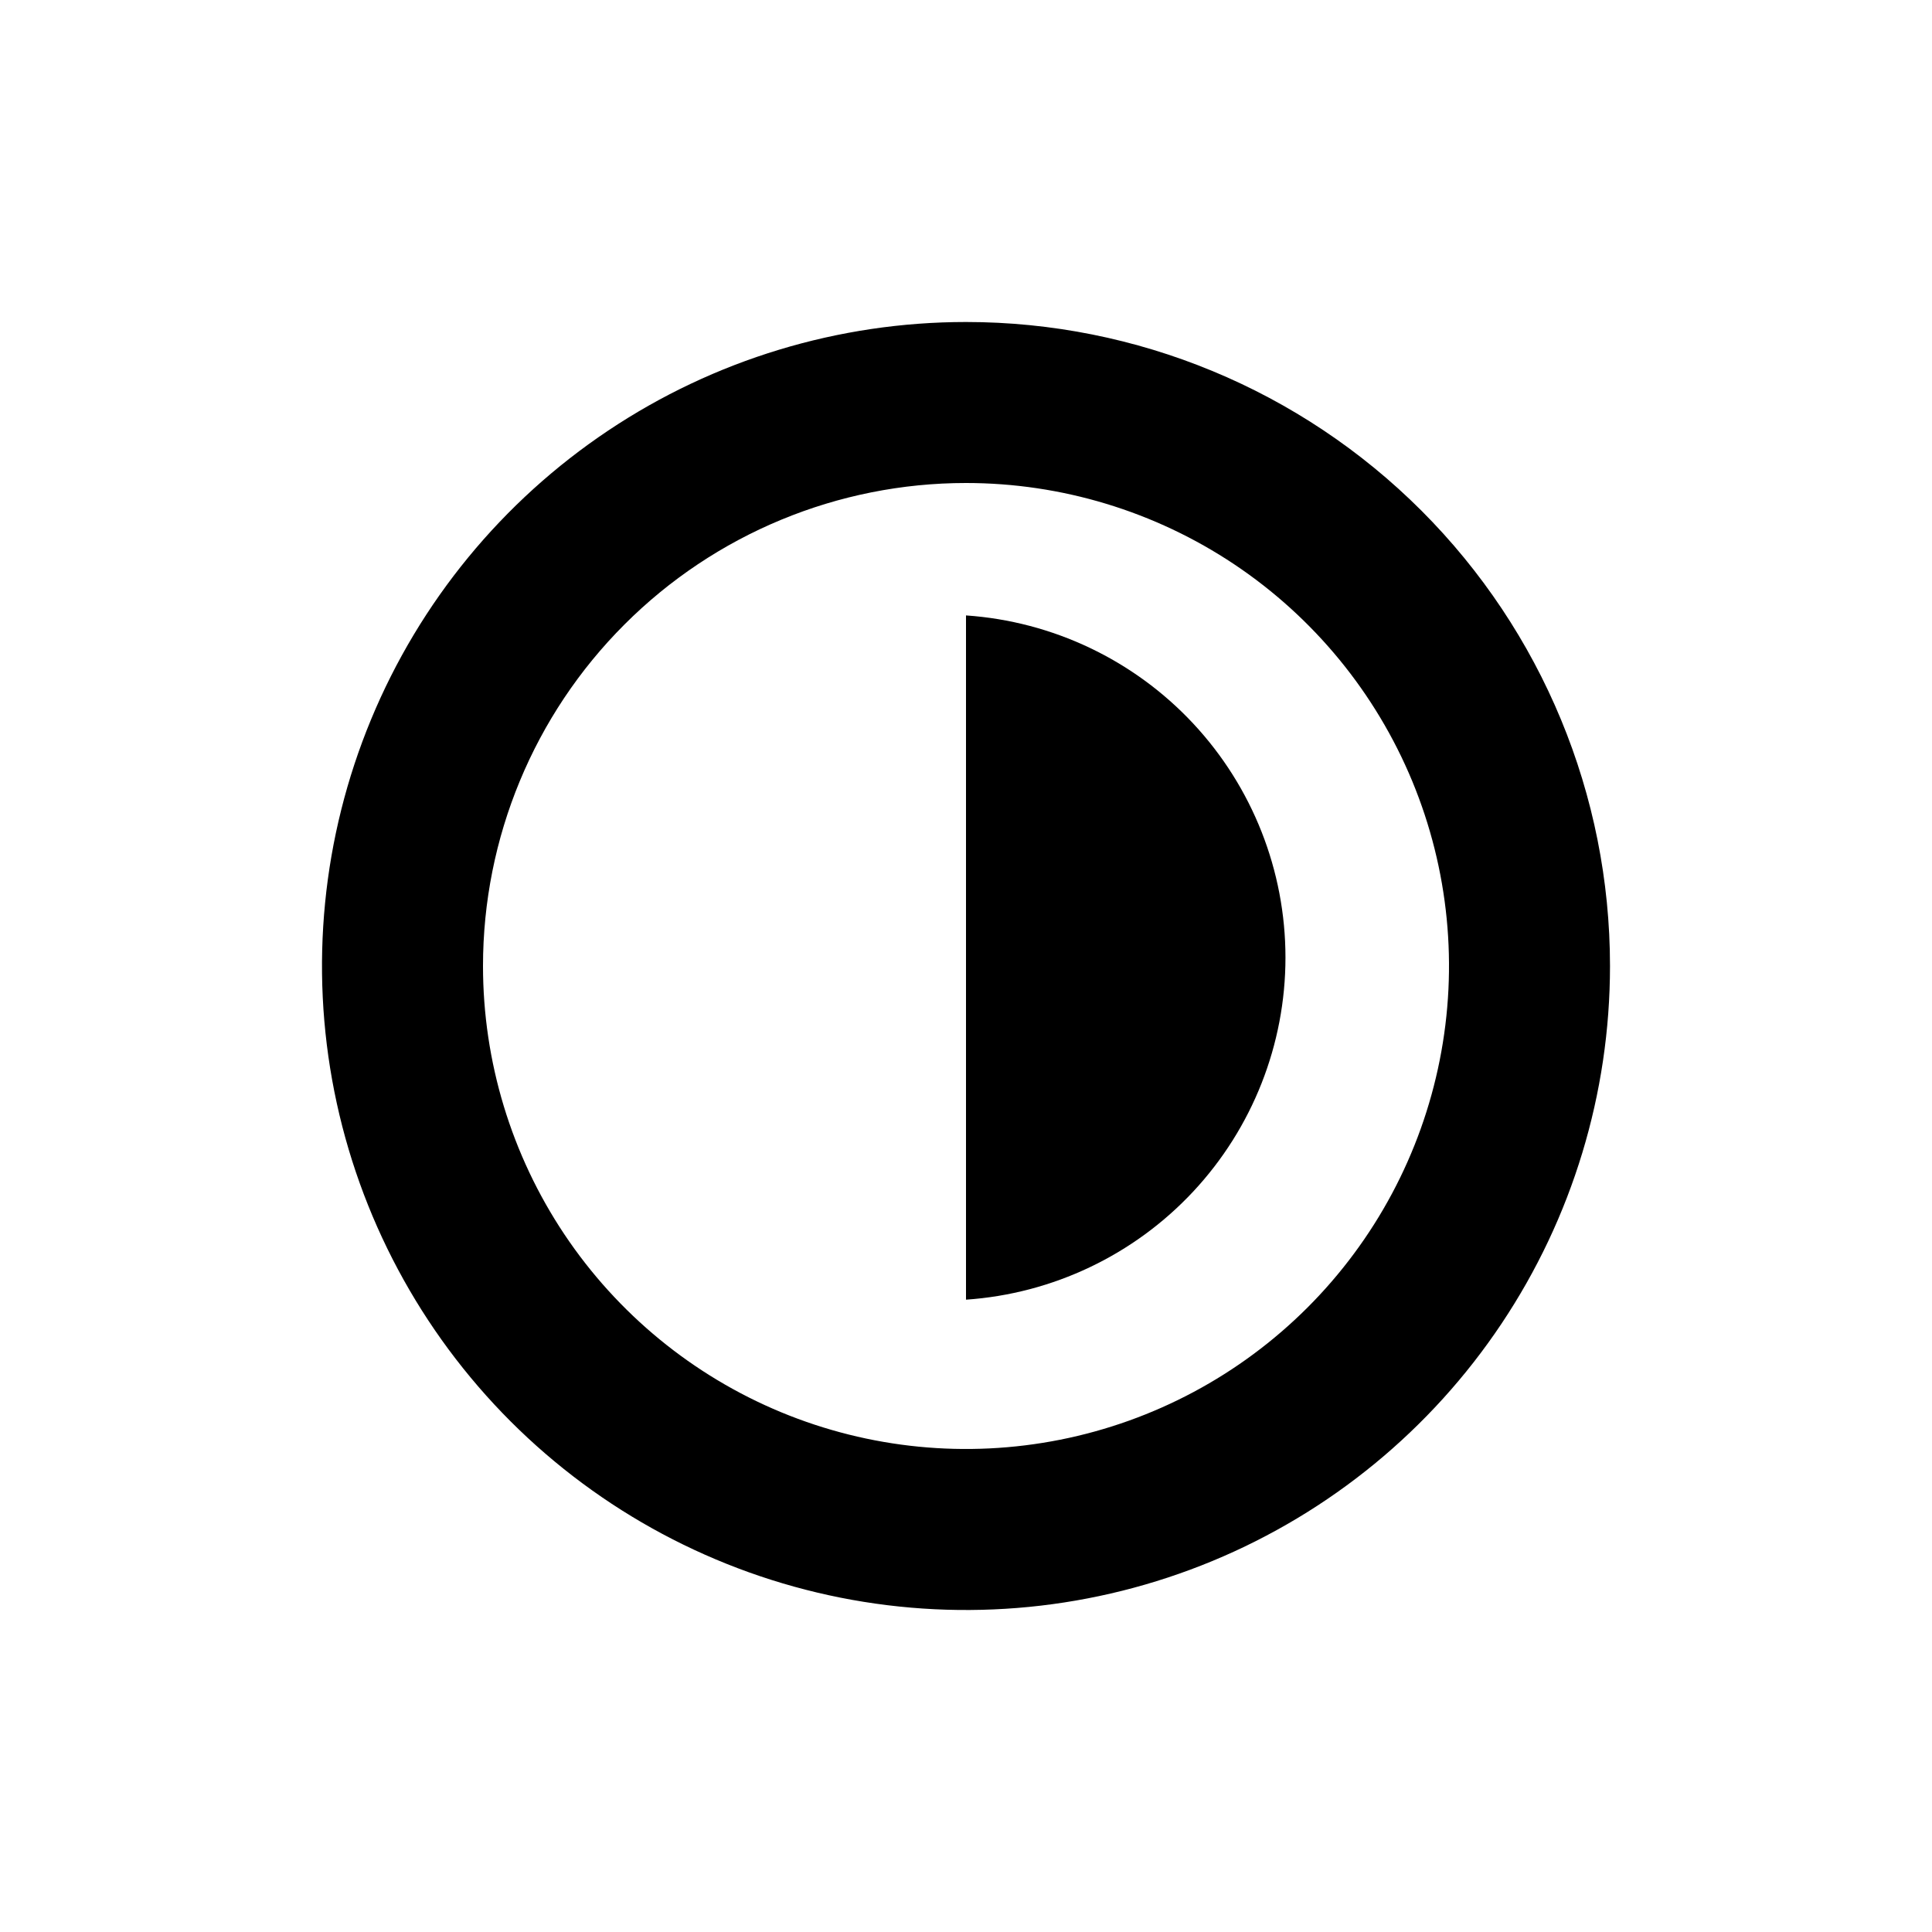
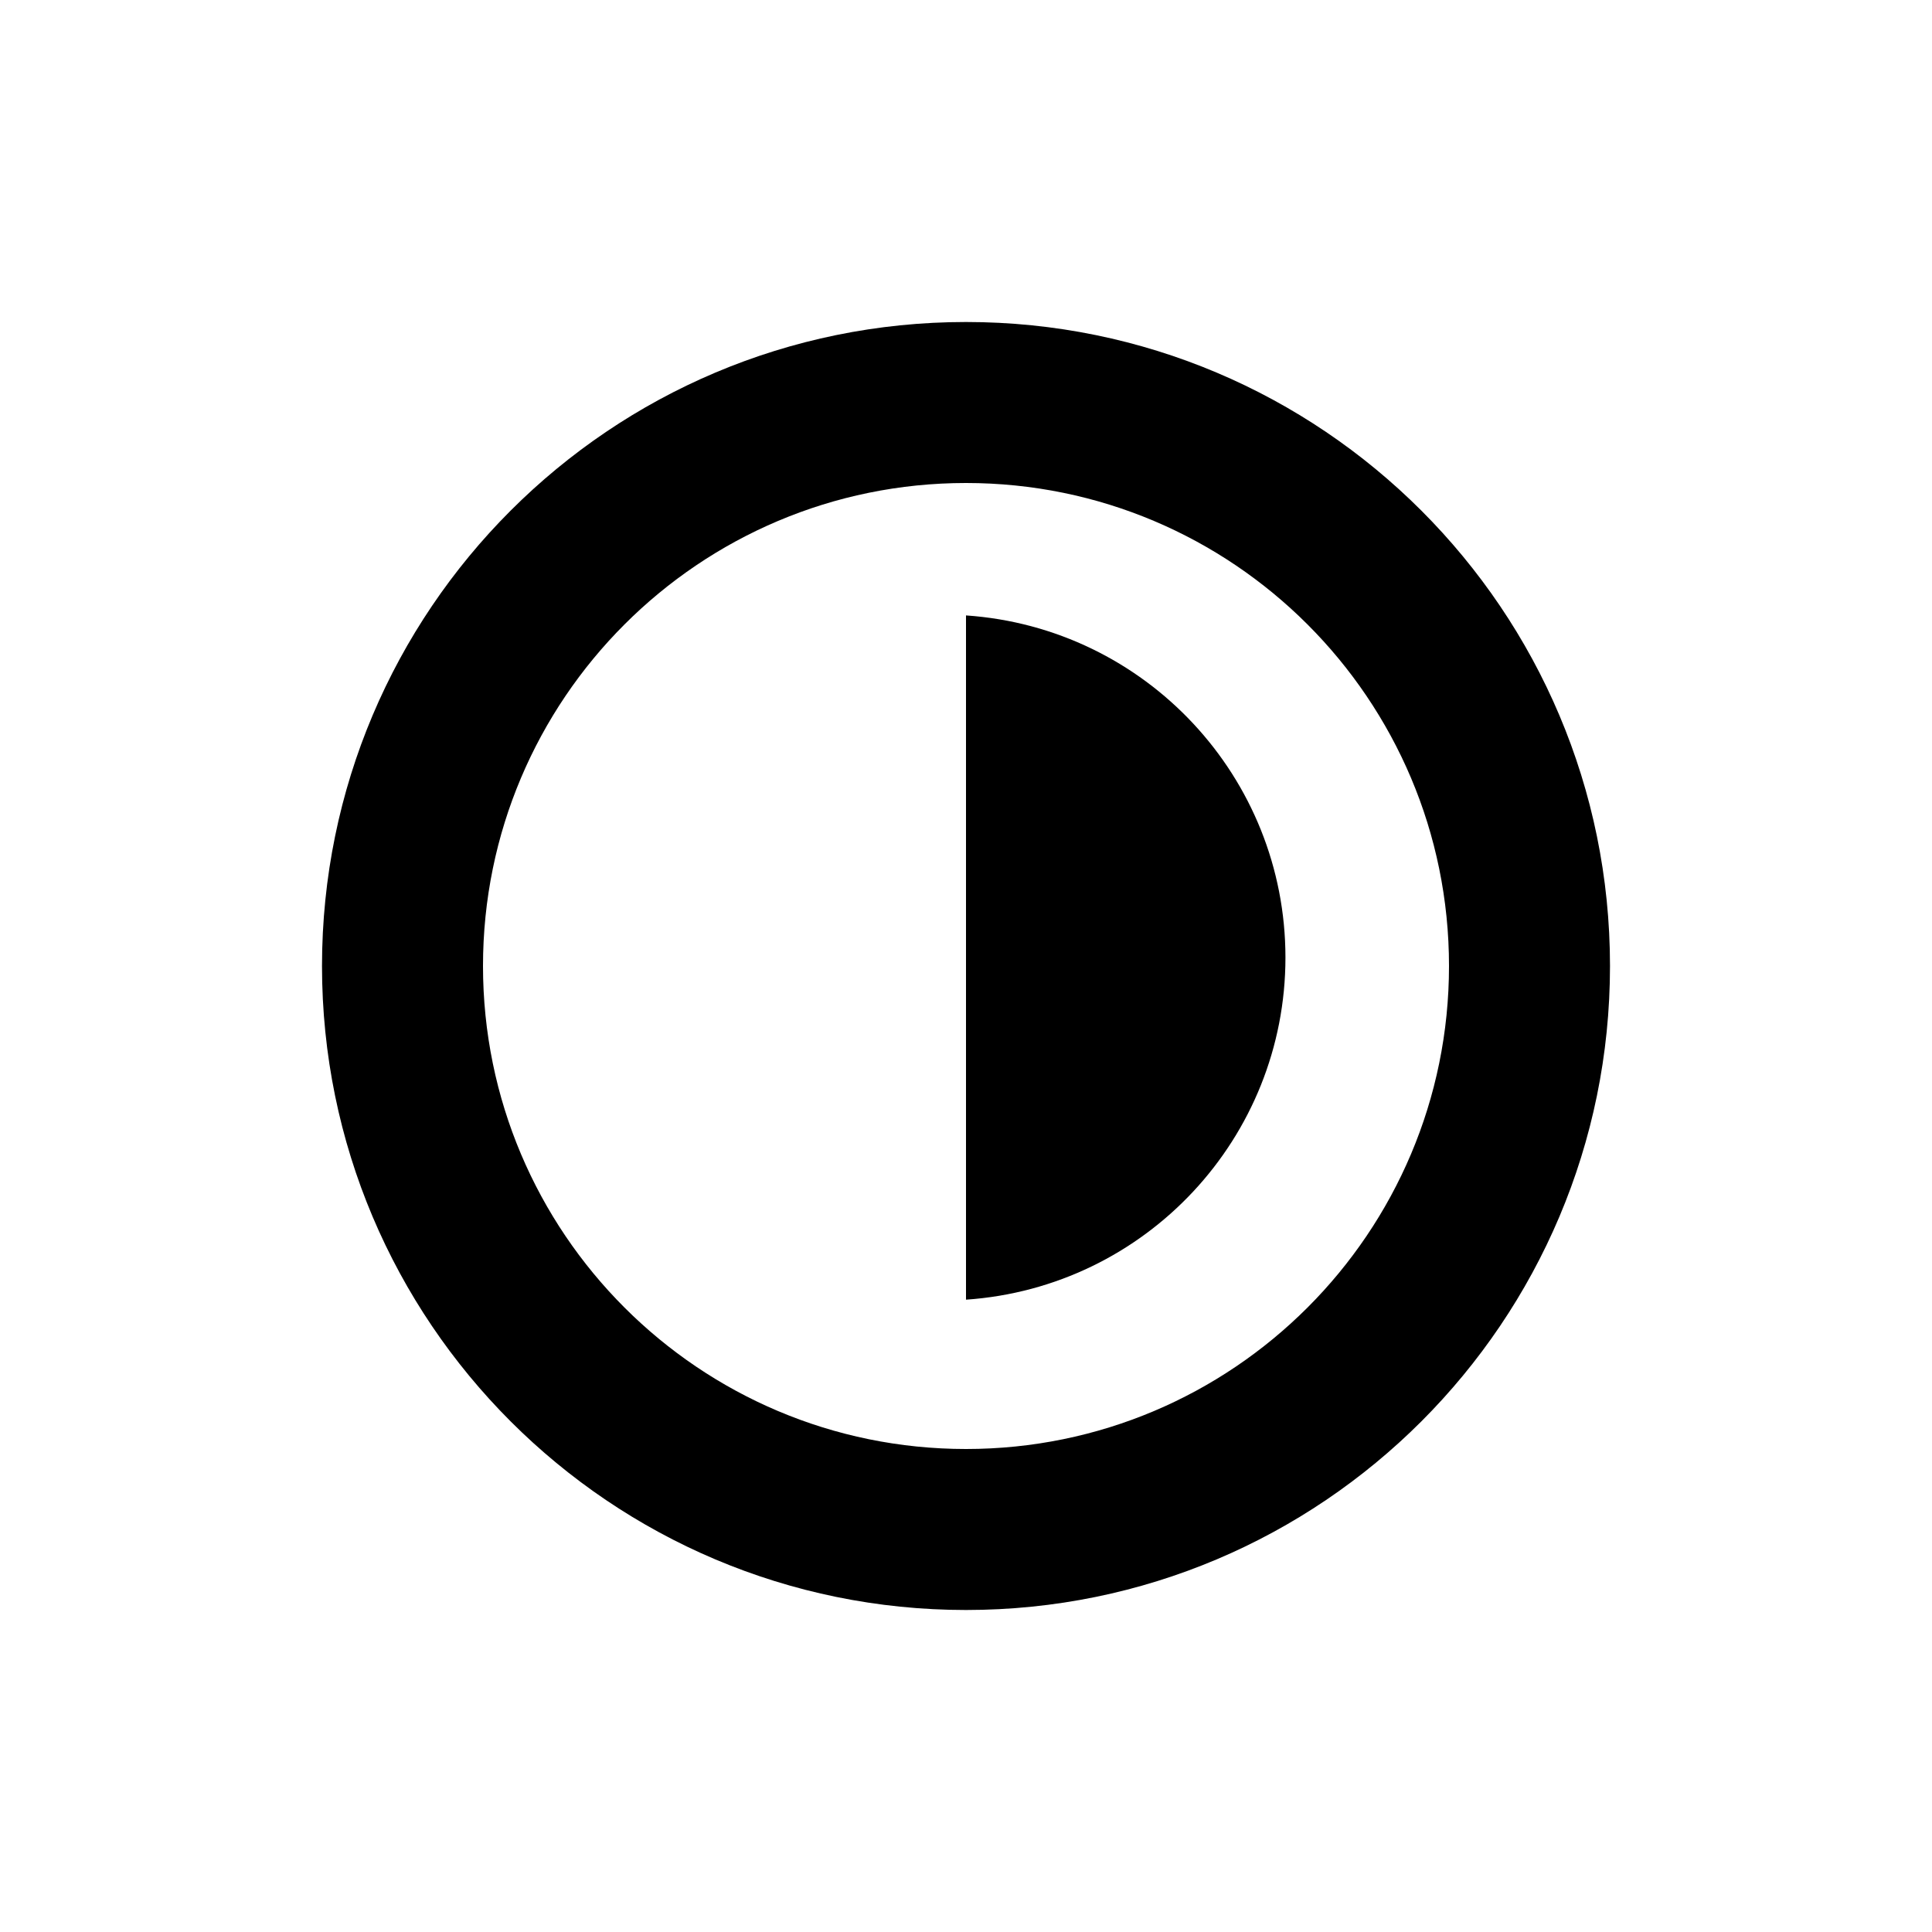
- <svg xmlns="http://www.w3.org/2000/svg" width="48" height="48" viewBox="0 0 48 48" fill="none">
+ <svg xmlns="http://www.w3.org/2000/svg" width="48" height="48" fill="none">
  <g fill="#000">
-     <path d="M24 12C26.373 12 28.694 12.704 30.667 14.022C32.64 15.341 34.178 17.215 35.087 19.408C35.995 21.601 36.233 24.013 35.769 26.341C35.306 28.669 34.163 30.807 32.485 32.485C30.807 34.163 28.669 35.306 26.341 35.769C24.013 36.232 21.601 35.995 19.408 35.087C17.215 34.178 15.341 32.64 14.022 30.667C12.704 28.694 12 26.373 12 24C12 20.817 13.264 17.765 15.515 15.515C17.765 13.264 20.817 12 24 12ZM24 8C20.835 8 17.742 8.938 15.111 10.697C12.48 12.455 10.429 14.953 9.218 17.877C8.007 20.801 7.69 24.018 8.307 27.121C8.925 30.225 10.449 33.076 12.686 35.314C14.924 37.551 17.775 39.075 20.879 39.693C23.982 40.31 27.199 39.993 30.123 38.782C33.047 37.571 35.545 35.52 37.303 32.889C39.062 30.258 40 27.165 40 24C40 19.756 38.314 15.687 35.314 12.686C32.313 9.686 28.244 8 24 8Z" />
-     <path d="M24 32.29C26.154 32.142 28.171 31.182 29.644 29.605C31.117 28.027 31.937 25.949 31.937 23.79C31.937 21.631 31.117 19.553 29.644 17.975C28.171 16.398 26.154 15.438 24 15.29" />
+     <path d="M24 12a12 12 0 1 1 0 24 12 12 0 0 1 0-24Zm0-4a16 16 0 1 0 0 32 16 16 0 0 0 0-32Z" />
+     <path d="M24 32.29a8.52 8.52 0 0 0 0-17" />
  </g>
</svg>
